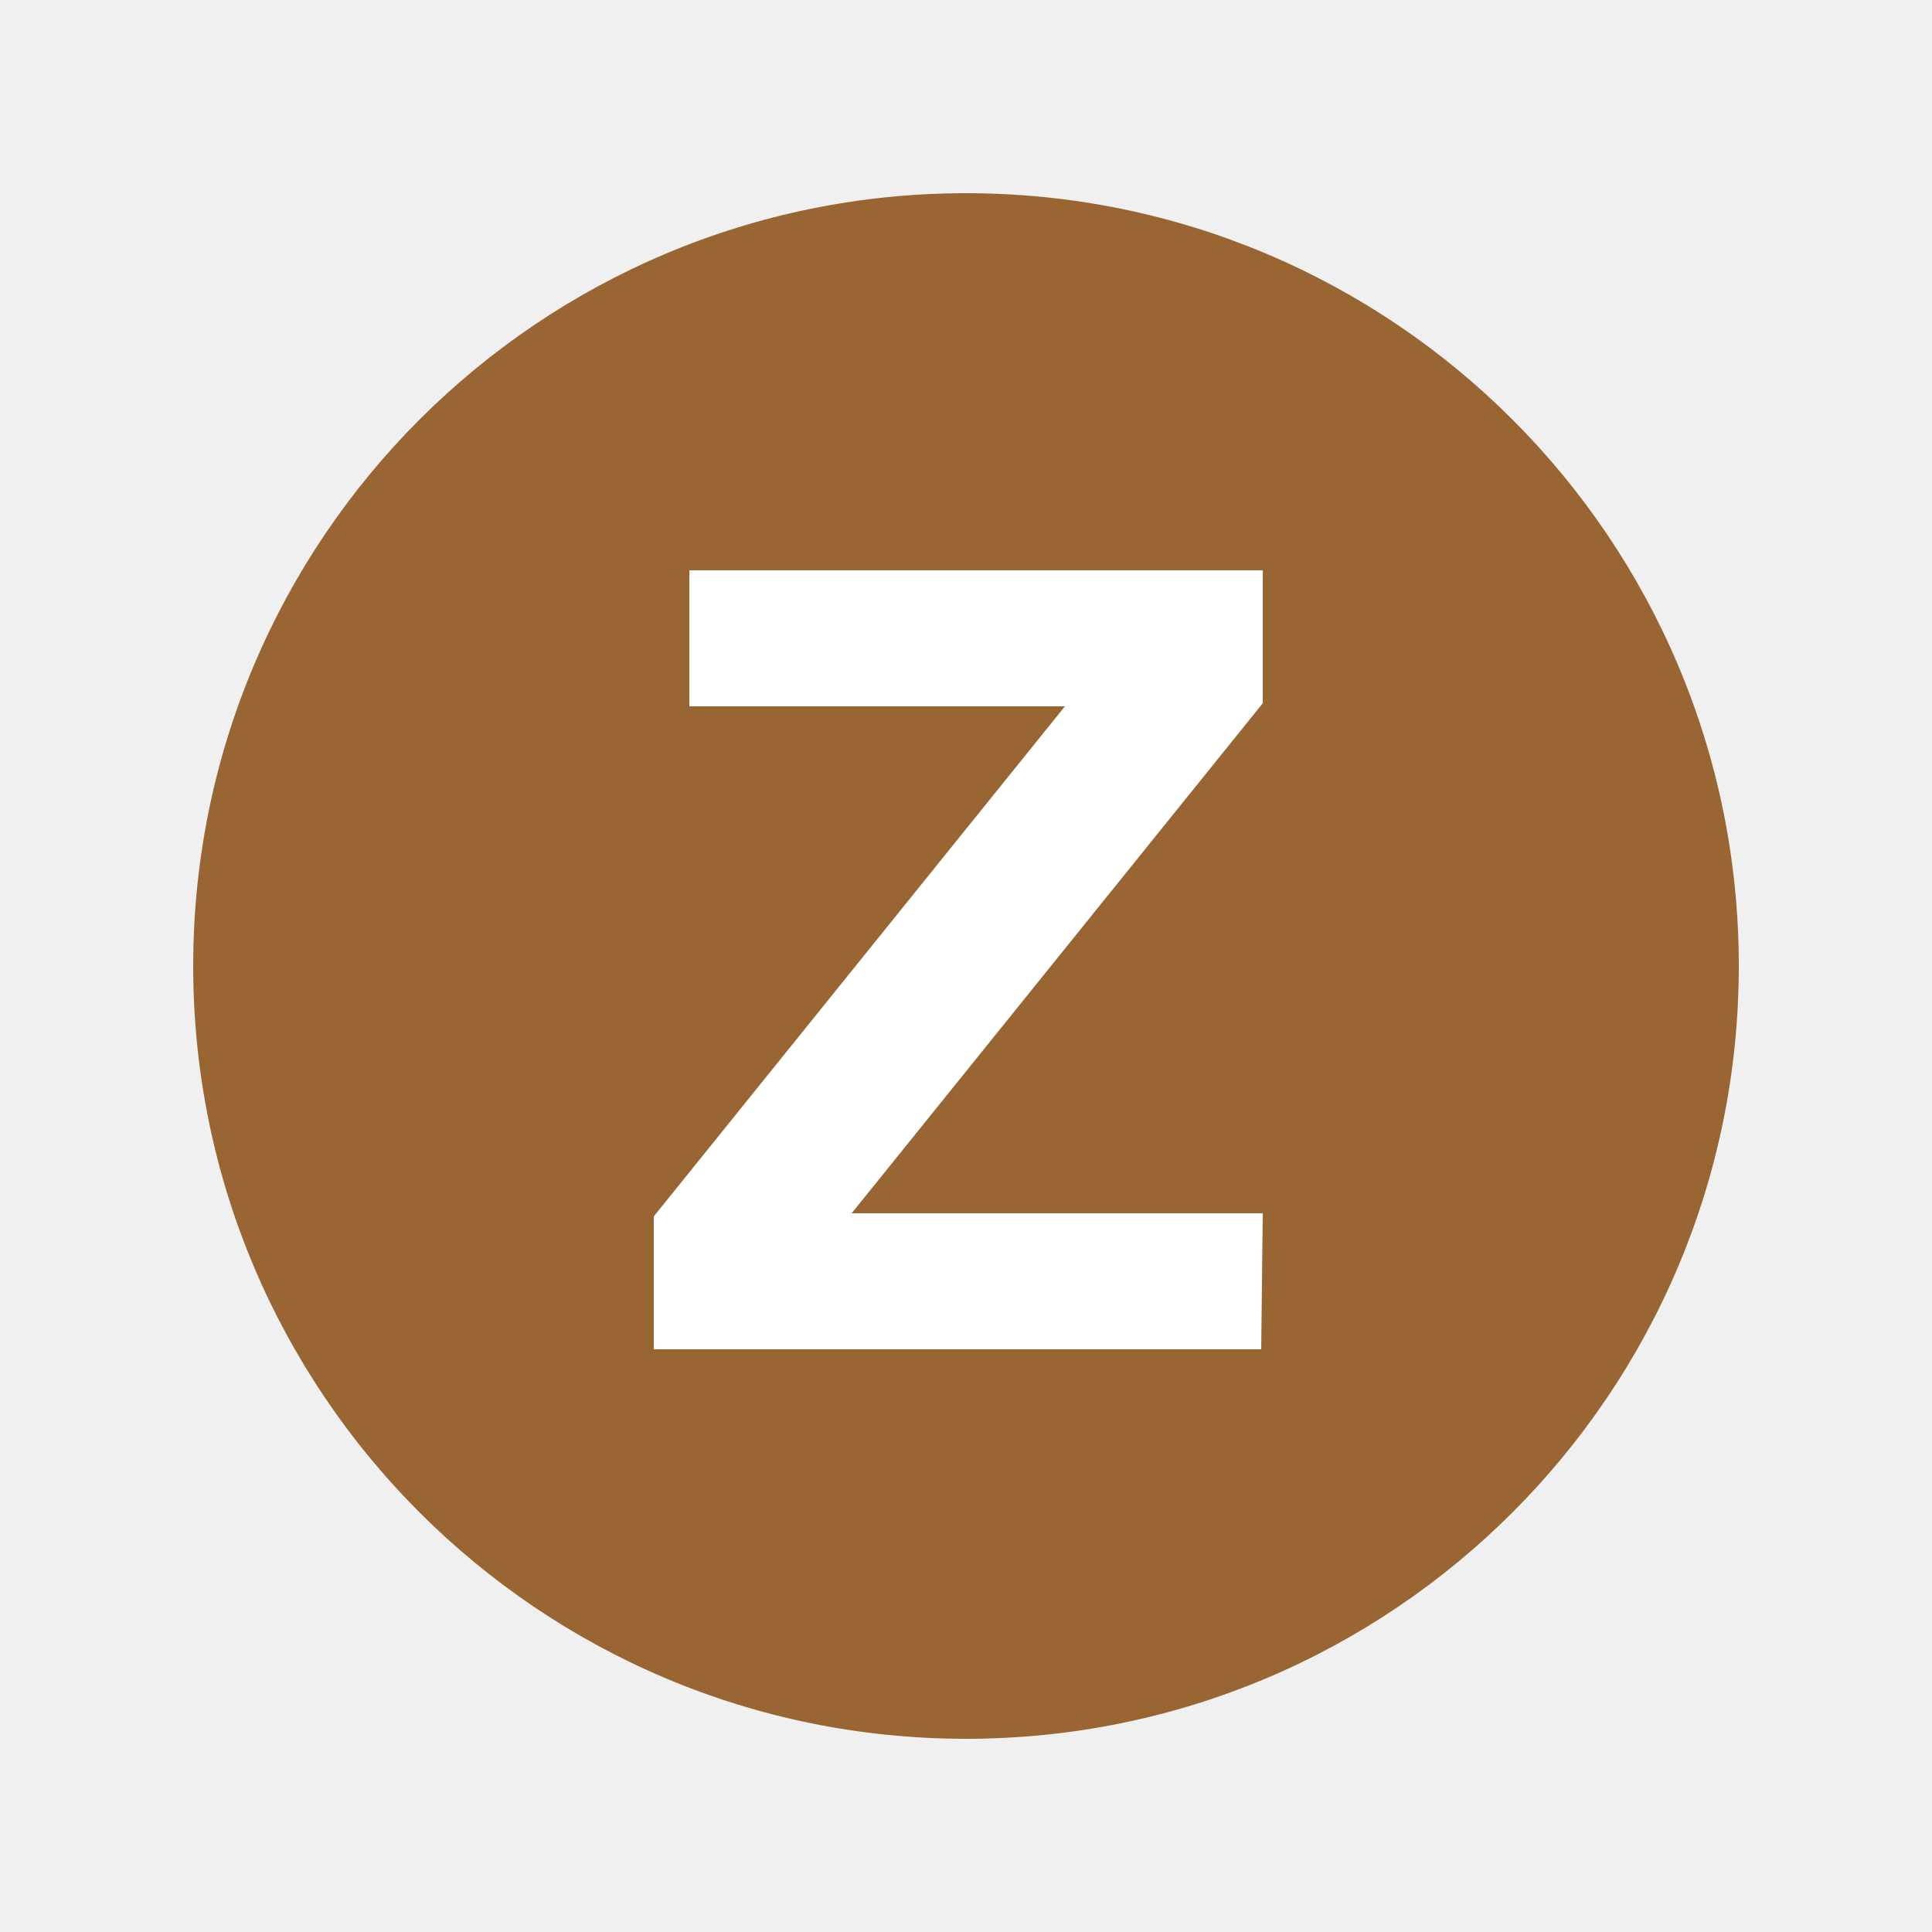
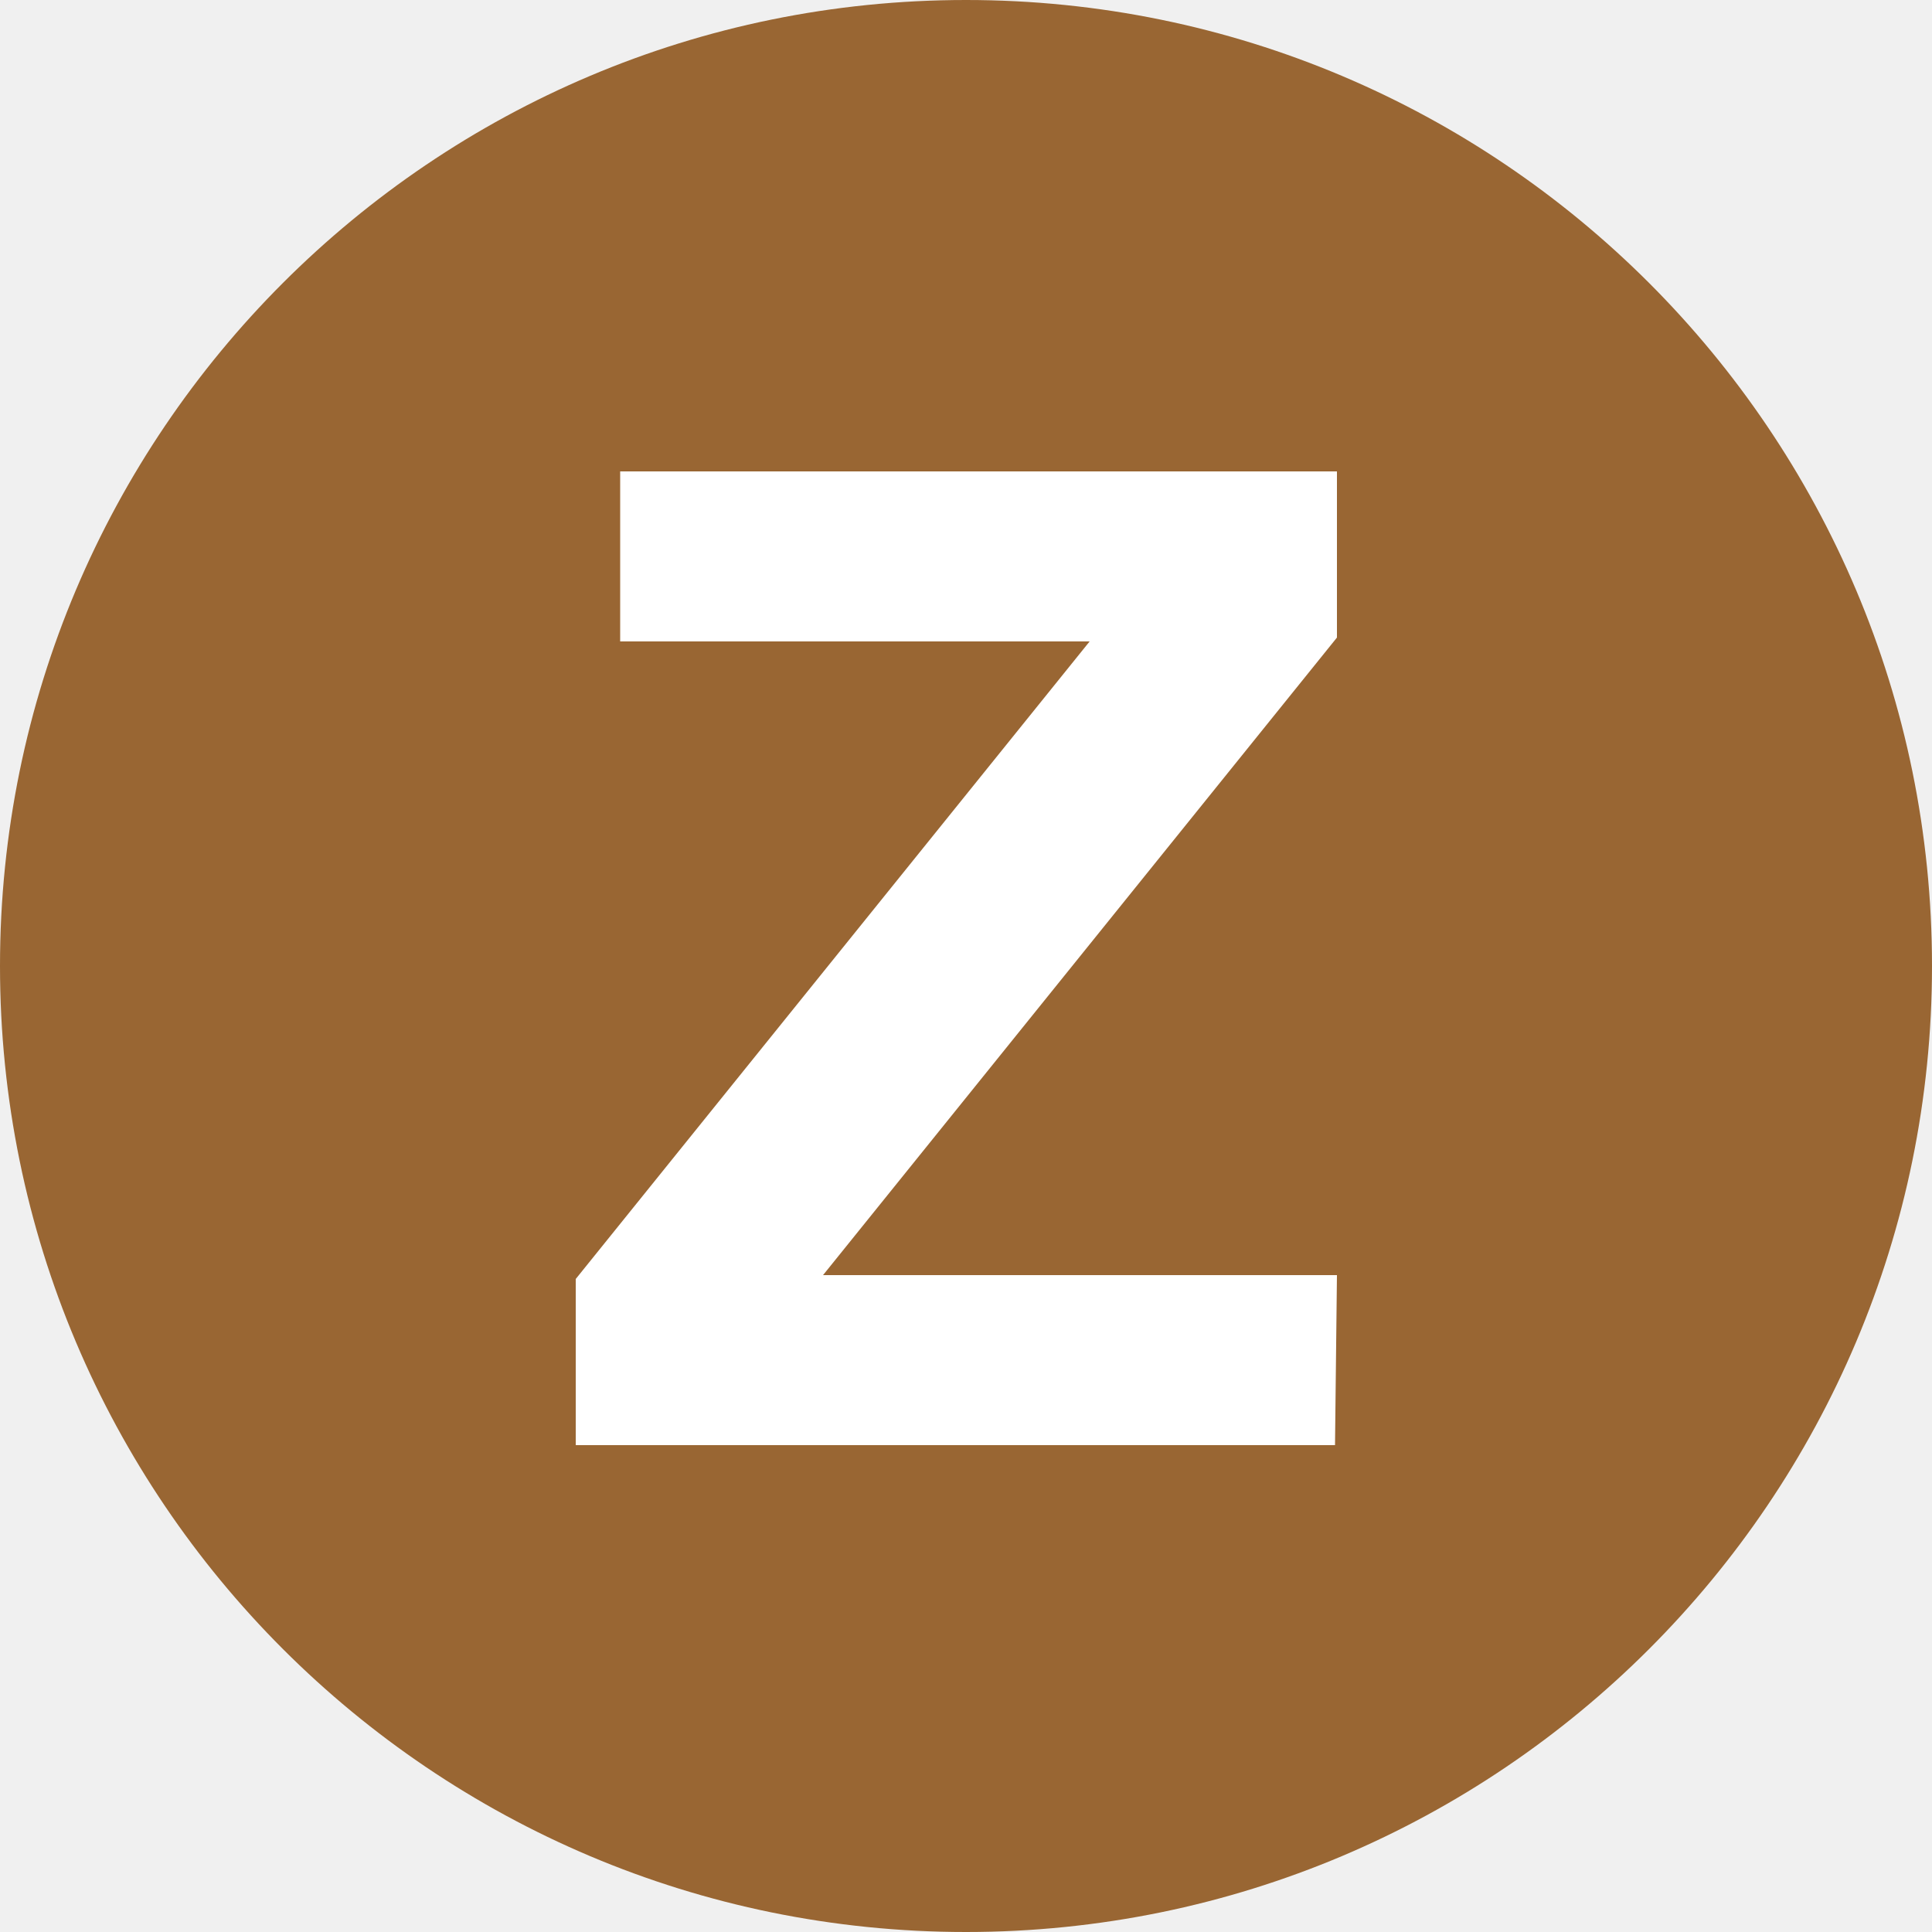
- <svg xmlns="http://www.w3.org/2000/svg" width="250px" height="250px" viewBox="0 0 125 125">
+ <svg xmlns="http://www.w3.org/2000/svg" width="250px" height="250px" viewBox="12.5 12.5 100 100">
  <circle cx="62.5" cy="62.5" r="50" fill="#963" />
  <polygon points="81.6,87.3 81.7,78.5 55.1,78.5 81.7,45.5 81.7,36.9 44.6,36.9 44.6,45.7 68.9,45.7 42.3,78.7 42.3,87.3" fill="#FFF" />
</svg>
